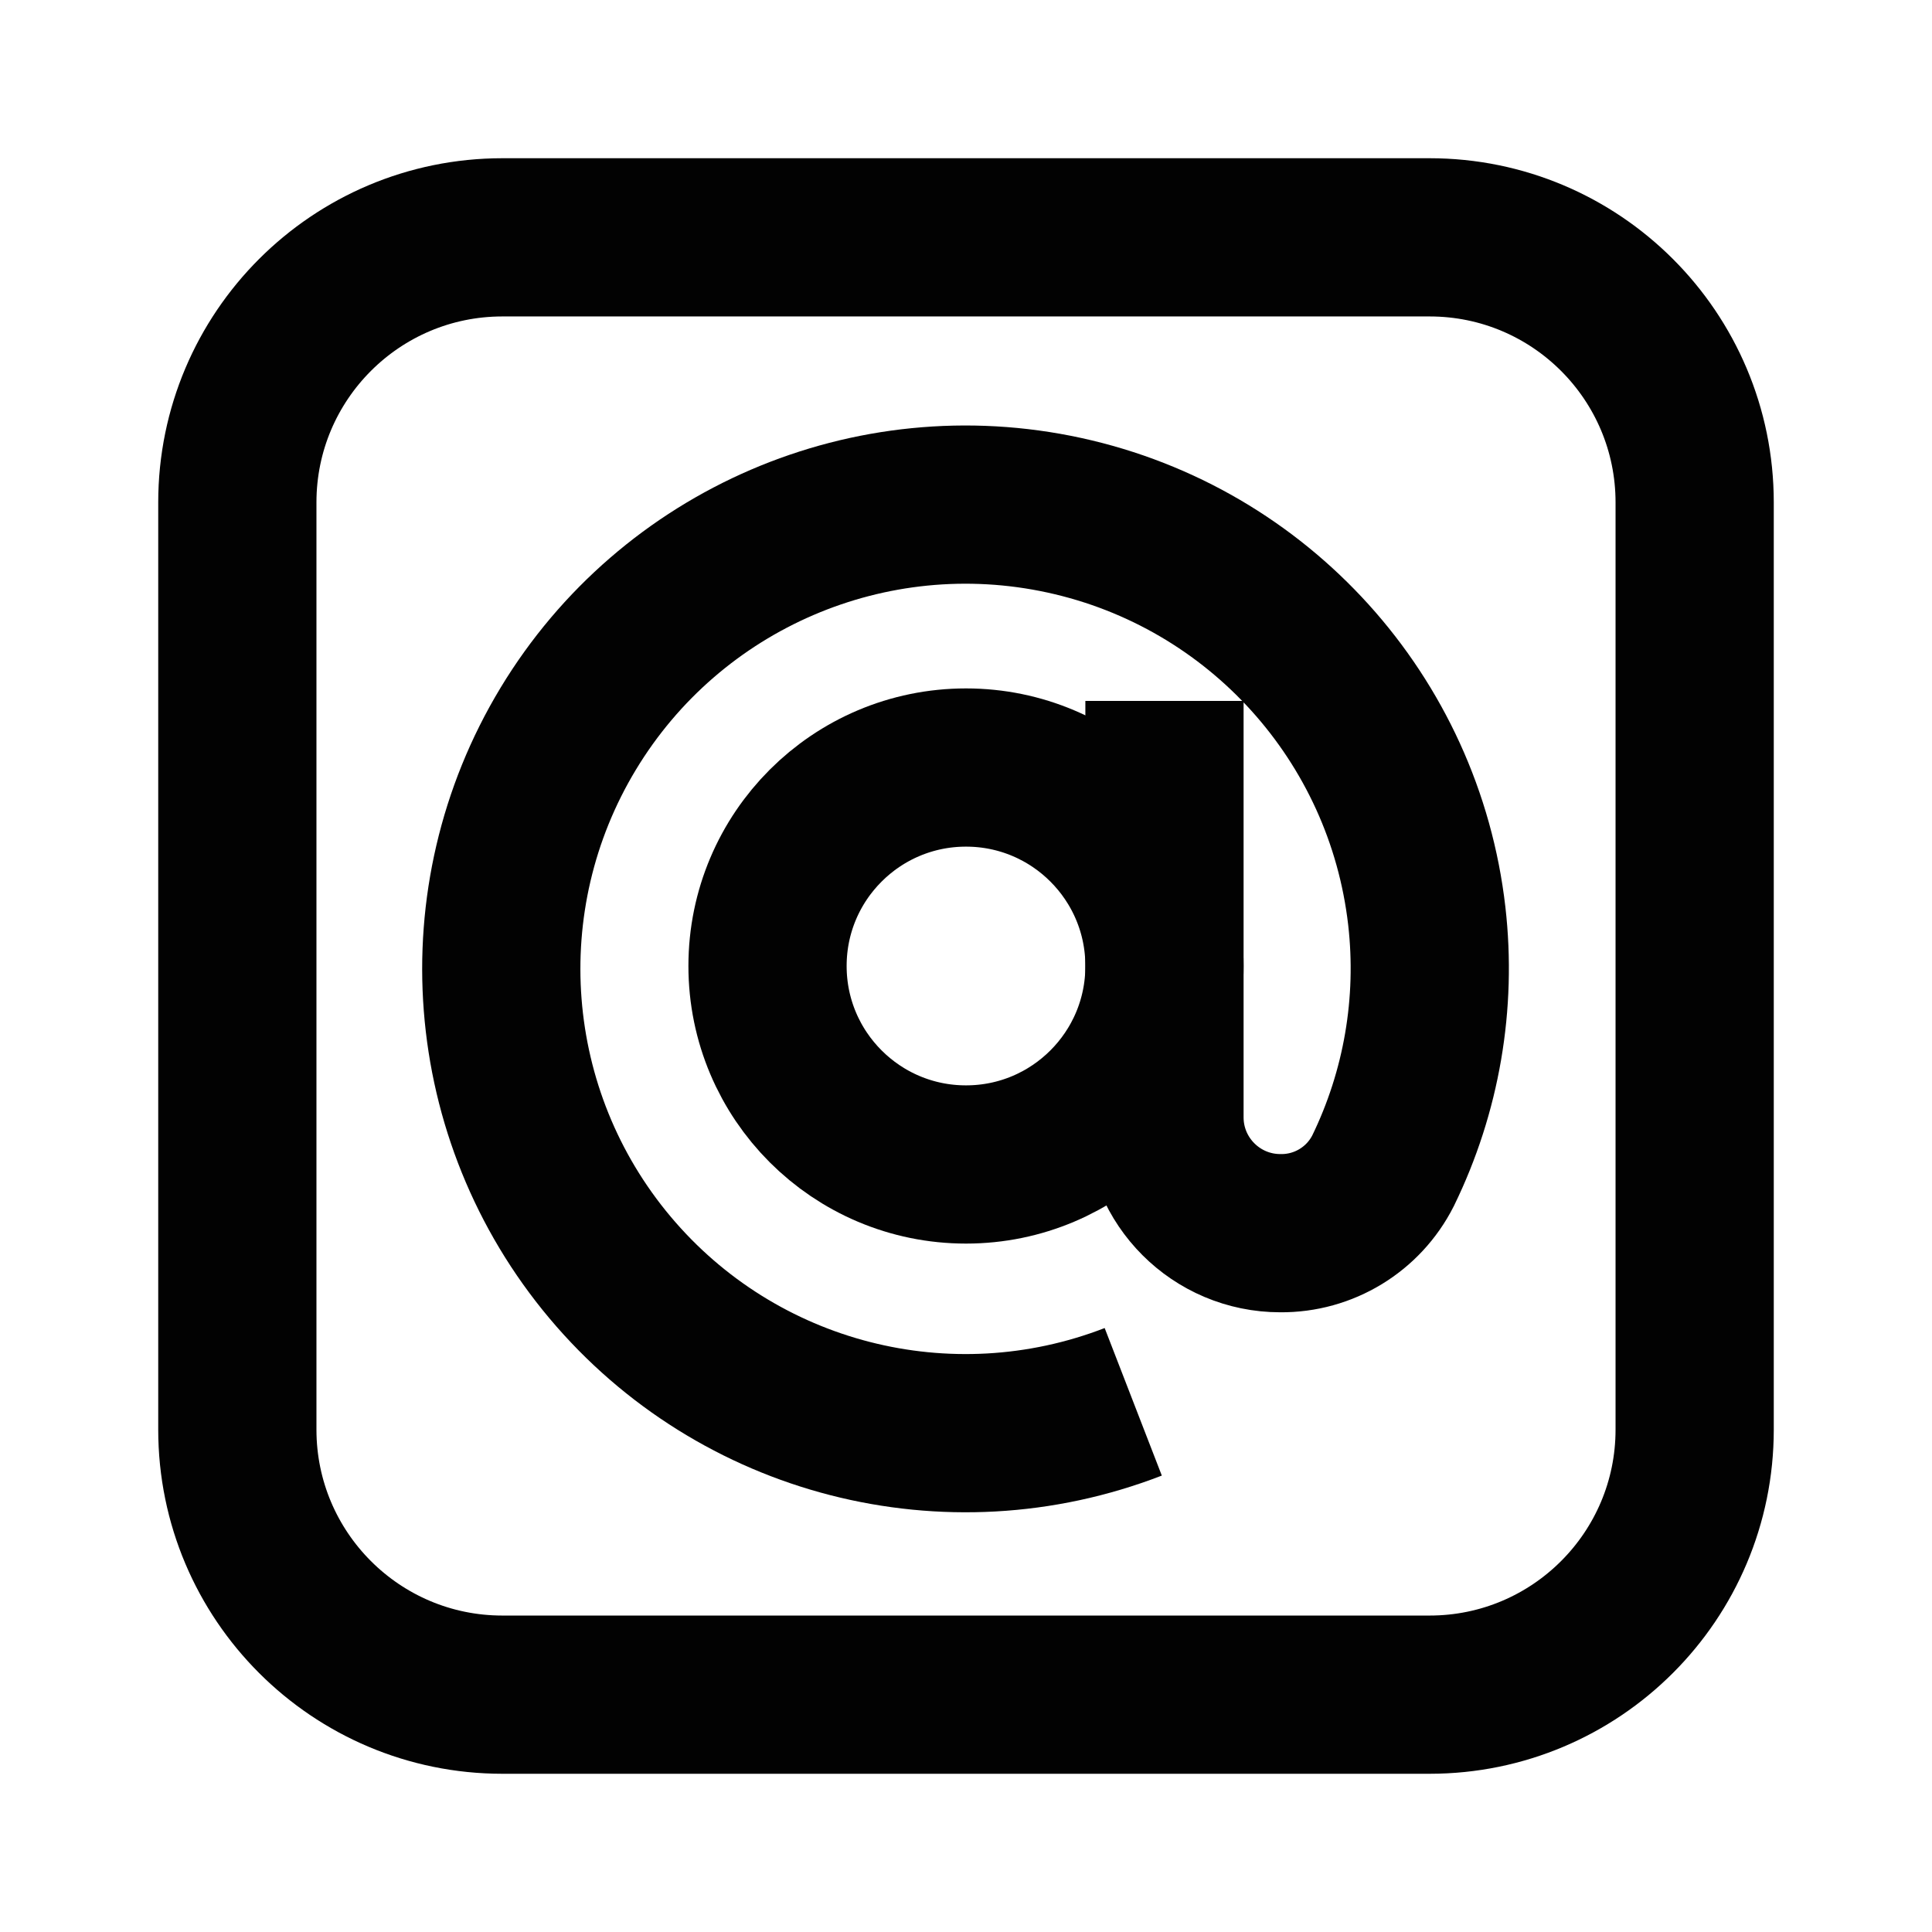
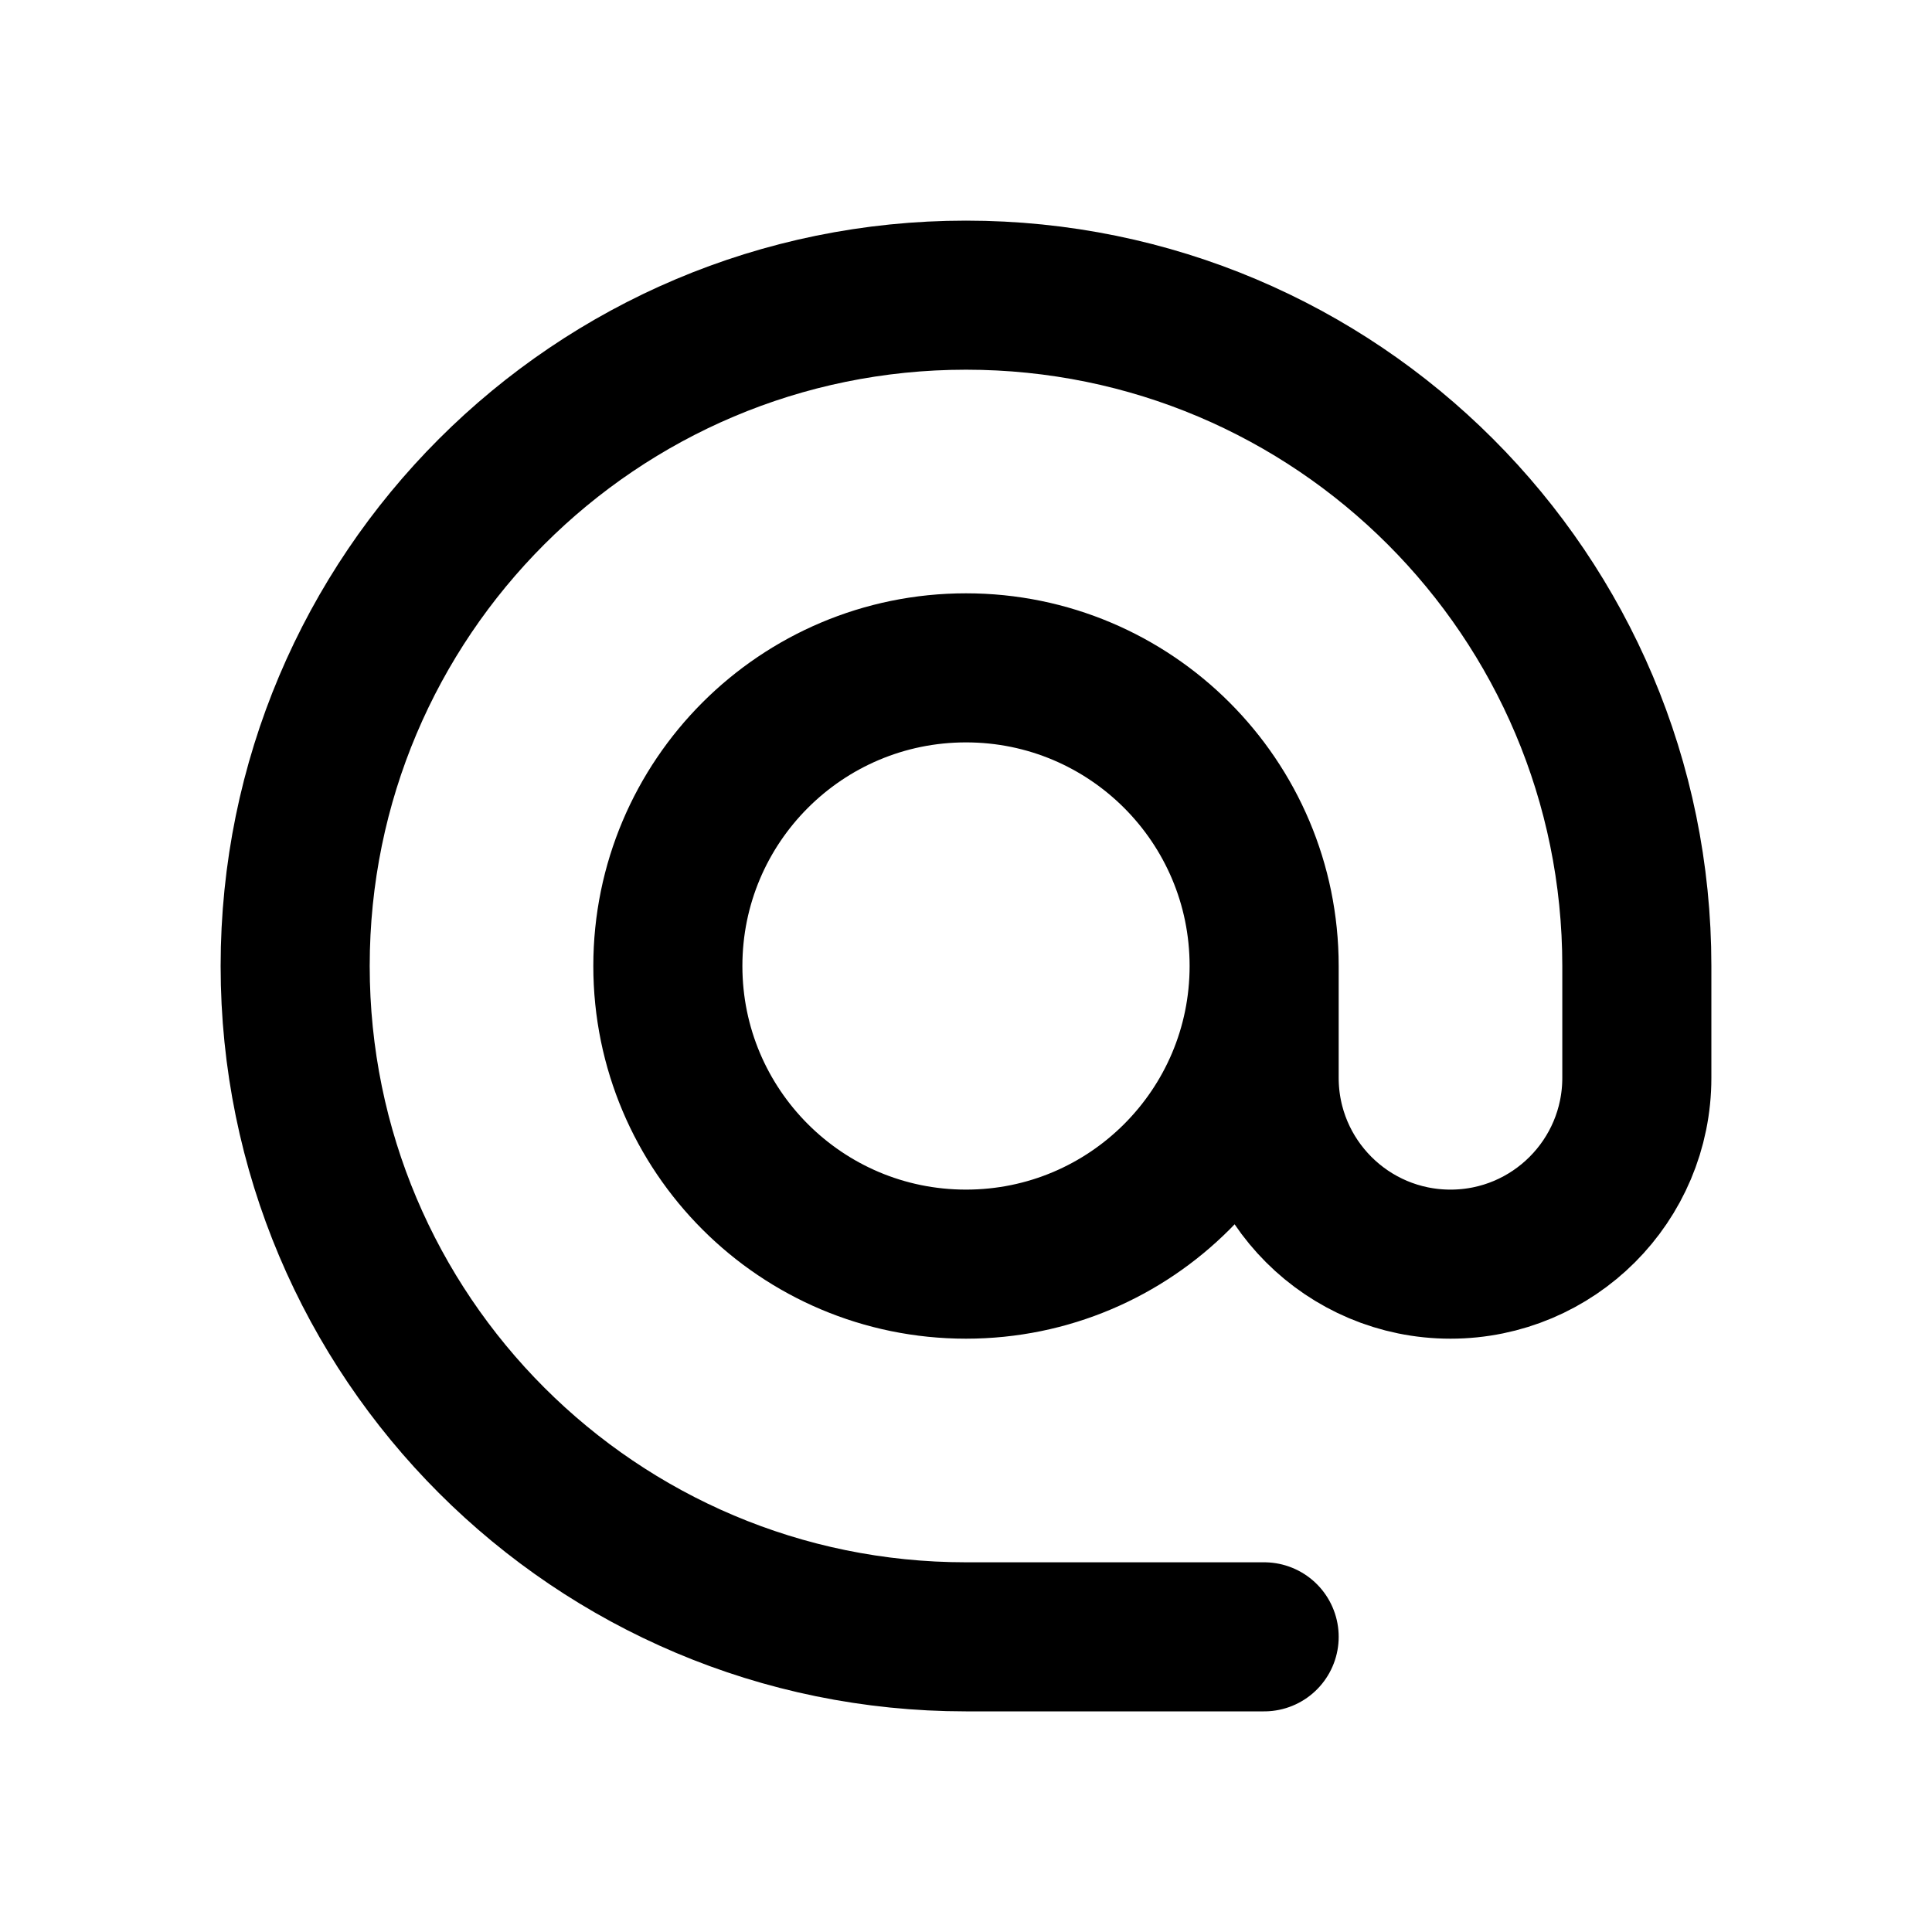
- <svg xmlns="http://www.w3.org/2000/svg" width="40" height="40" viewBox="-1.92 -1.92 27.84 27.84" id="Layer_1" data-name="Layer 1" fill="#000000">
+ <svg xmlns="http://www.w3.org/2000/svg" width="40" height="40" viewBox="-0.96 -0.96 25.92 25.92" fill="none">
  <g id="SVGRepo_bgCarrier" stroke-width="0" />
  <g id="SVGRepo_tracerCarrier" stroke-linecap="round" stroke-linejoin="round" />
  <g id="SVGRepo_iconCarrier">
-     <defs>
-       <style>.cls-1{fill:none;stroke:#020202;stroke-miterlimit:10;stroke-width:2.28;}</style>
-     </defs>
-     <circle class="cls-1" cx="12" cy="12" r="2.86" />
-     <path class="cls-1" d="M14.86,8.18v6a1.67,1.67,0,0,0,1.67,1.67h0a1.64,1.64,0,0,0,1.48-.9,6.65,6.65,0,0,0,.63-3.67,6.69,6.69,0,1,0-4.23,7" />
-     <rect class="cls-1" x="1.5" y="1.5" width="21" height="21" rx="3.82" />
+     <path d="M16 12C16 14.209 14.209 16 12 16C9.791 16 8 14.209 8 12C8 9.791 9.791 8 12 8C14.209 8 16 9.791 16 12ZM16 12V13.5C16 14.881 17.119 16 18.5 16V16C19.881 16 21 14.881 21 13.5V12C21 7.029 16.971 3 12 3C7.029 3 3 7.029 3 12C3 16.971 7.029 21 12 21H16" stroke="#000000" stroke-width="2" stroke-linecap="round" stroke-linejoin="round" />
  </g>
</svg>
